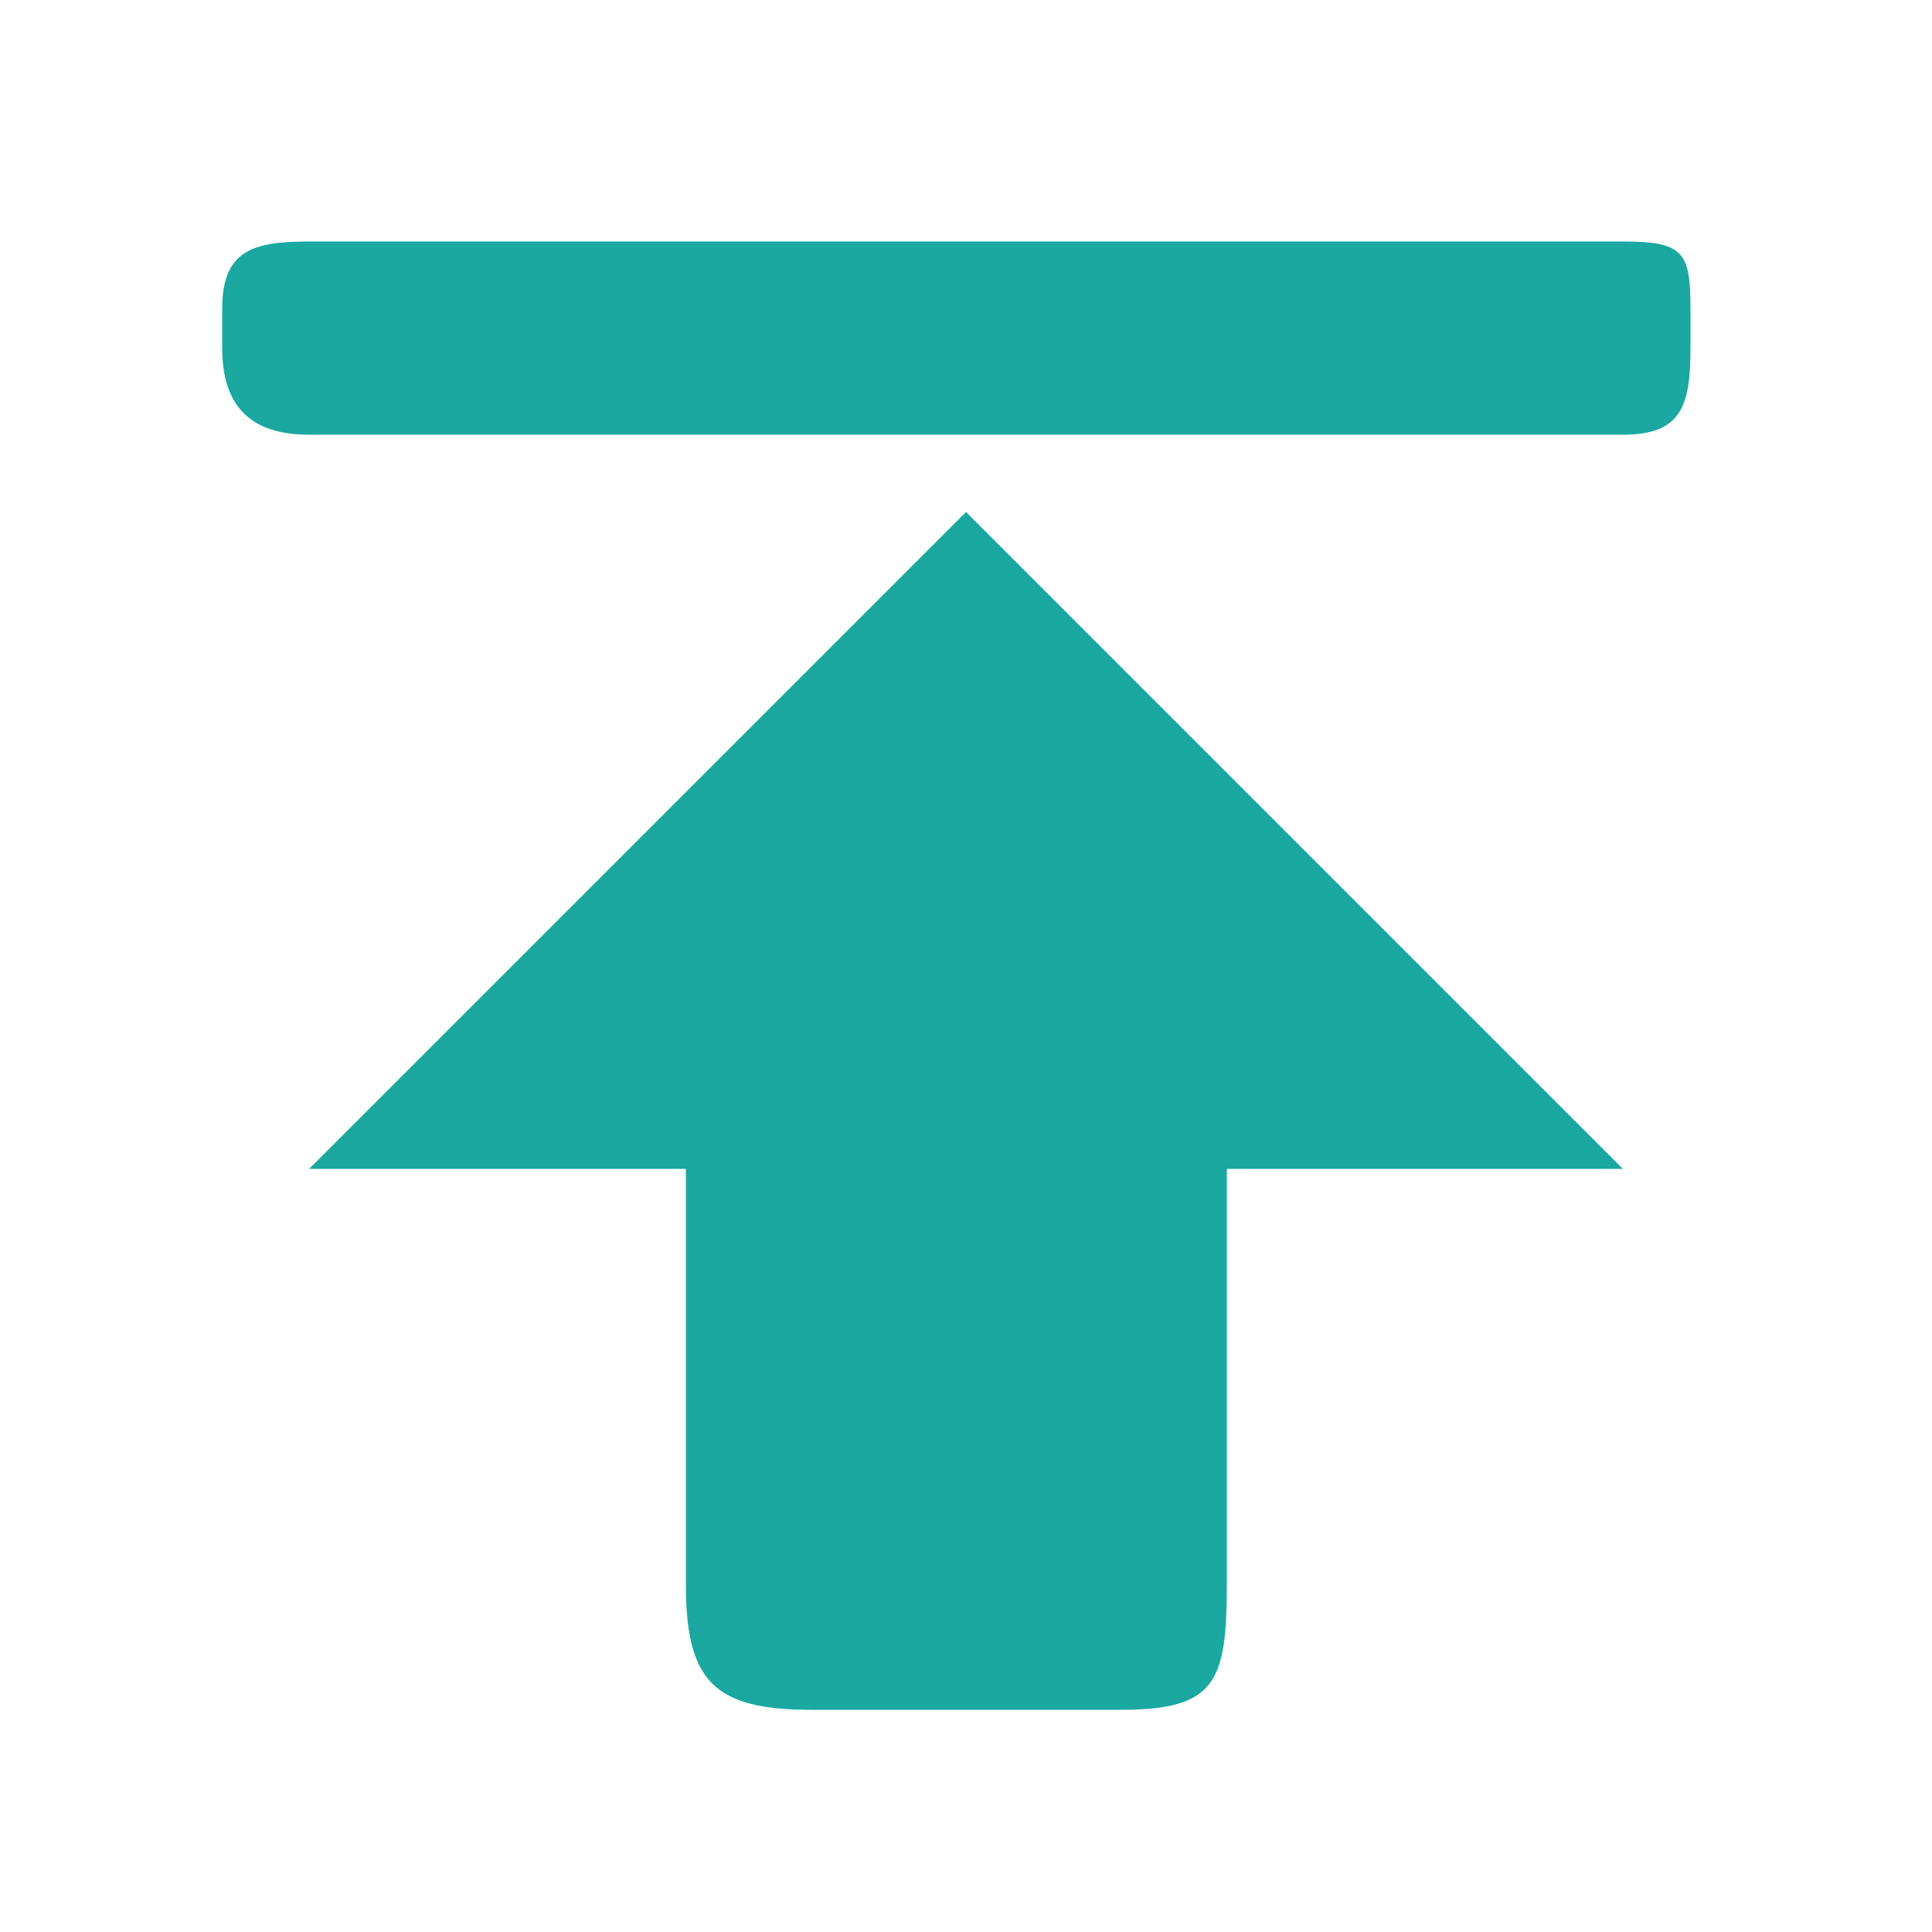
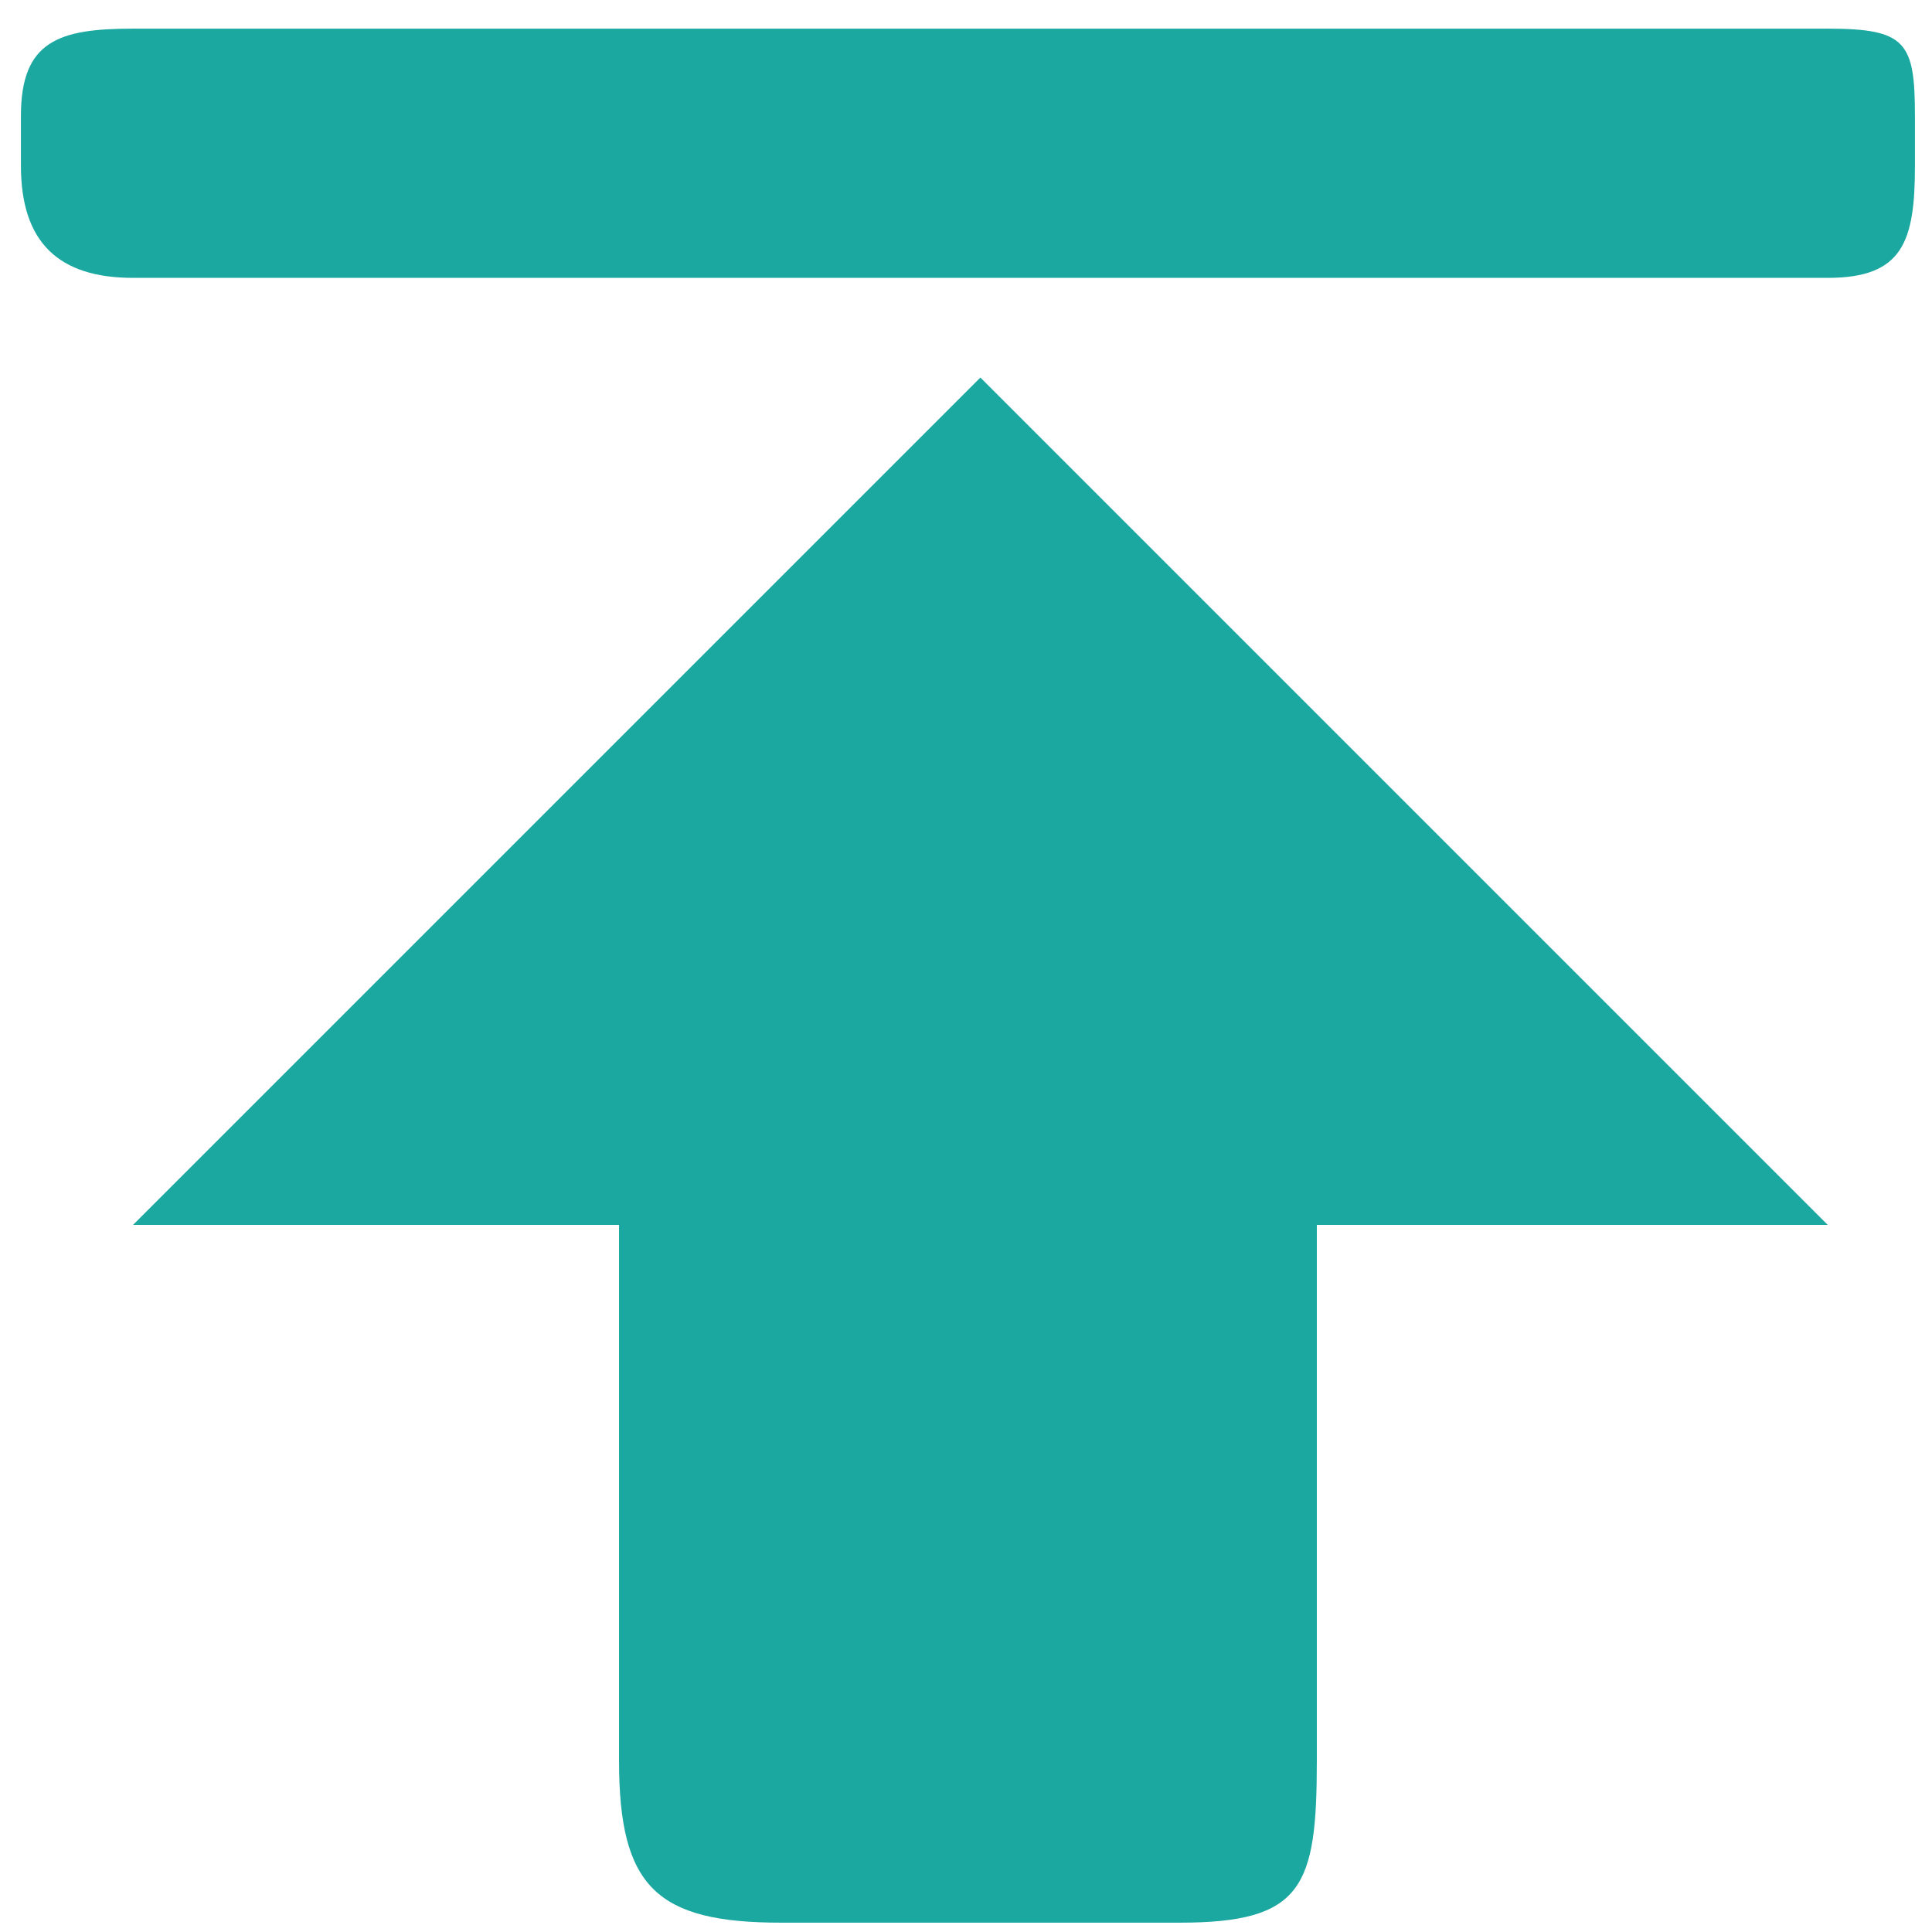
<svg xmlns="http://www.w3.org/2000/svg" version="1.1" id="Layer_1" x="0px" y="0px" width="100px" height="100px" viewBox="0 0 100 100" enable-background="new 0 0 100 100" xml:space="preserve">
-   <g id="Captions">
- </g>
-   <g id="Your_Icon">
-     <path fill="#1AA8A1" d="M87.5,18v-2c0-2.961-0.359-3.5-3.5-3.5H16c-2.961,0-4.5,0.48-4.5,3.5v2c0,3.102,1.539,4.5,4.5,4.5h68   C87.02,22.5,87.5,21.039,87.5,18z M58,88.5c4.939,0,5.5-1.439,5.5-6.5V60.5H84l-34-34l-34,34h19.5V82c0,5.061,1.5,6.5,6.5,6.5H58z" />
+   <defs id="defs3346" />
+   <g id="Captions" />
+   <g id="Your_Icon" transform="matrix(1.28992,0,0,1.28992,-13.75108,-14.64095)">
+     <path d="m 87.5,18 0,-2 c 0,-2.961 -0.359,-3.5 -3.5,-3.5 l -68,0 c -2.961,0 -4.5,0.48 -4.5,3.5 l 0,2 c 0,3.102 1.539,4.5 4.5,4.5 l 68,0 c 3.02,0 3.5,-1.461 3.5,-4.5 z M 58,88.5 c 4.939,0 5.5,-1.439 5.5,-6.5 l 0,-21.5 20.5,0 -34,-34 -34,34 19.5,0 0,21.5 c 0,5.061 1.5,6.5 6.5,6.5 l 16,0 z" id="path3342" style="fill:#1aa8a1" />
  </g>
</svg>
